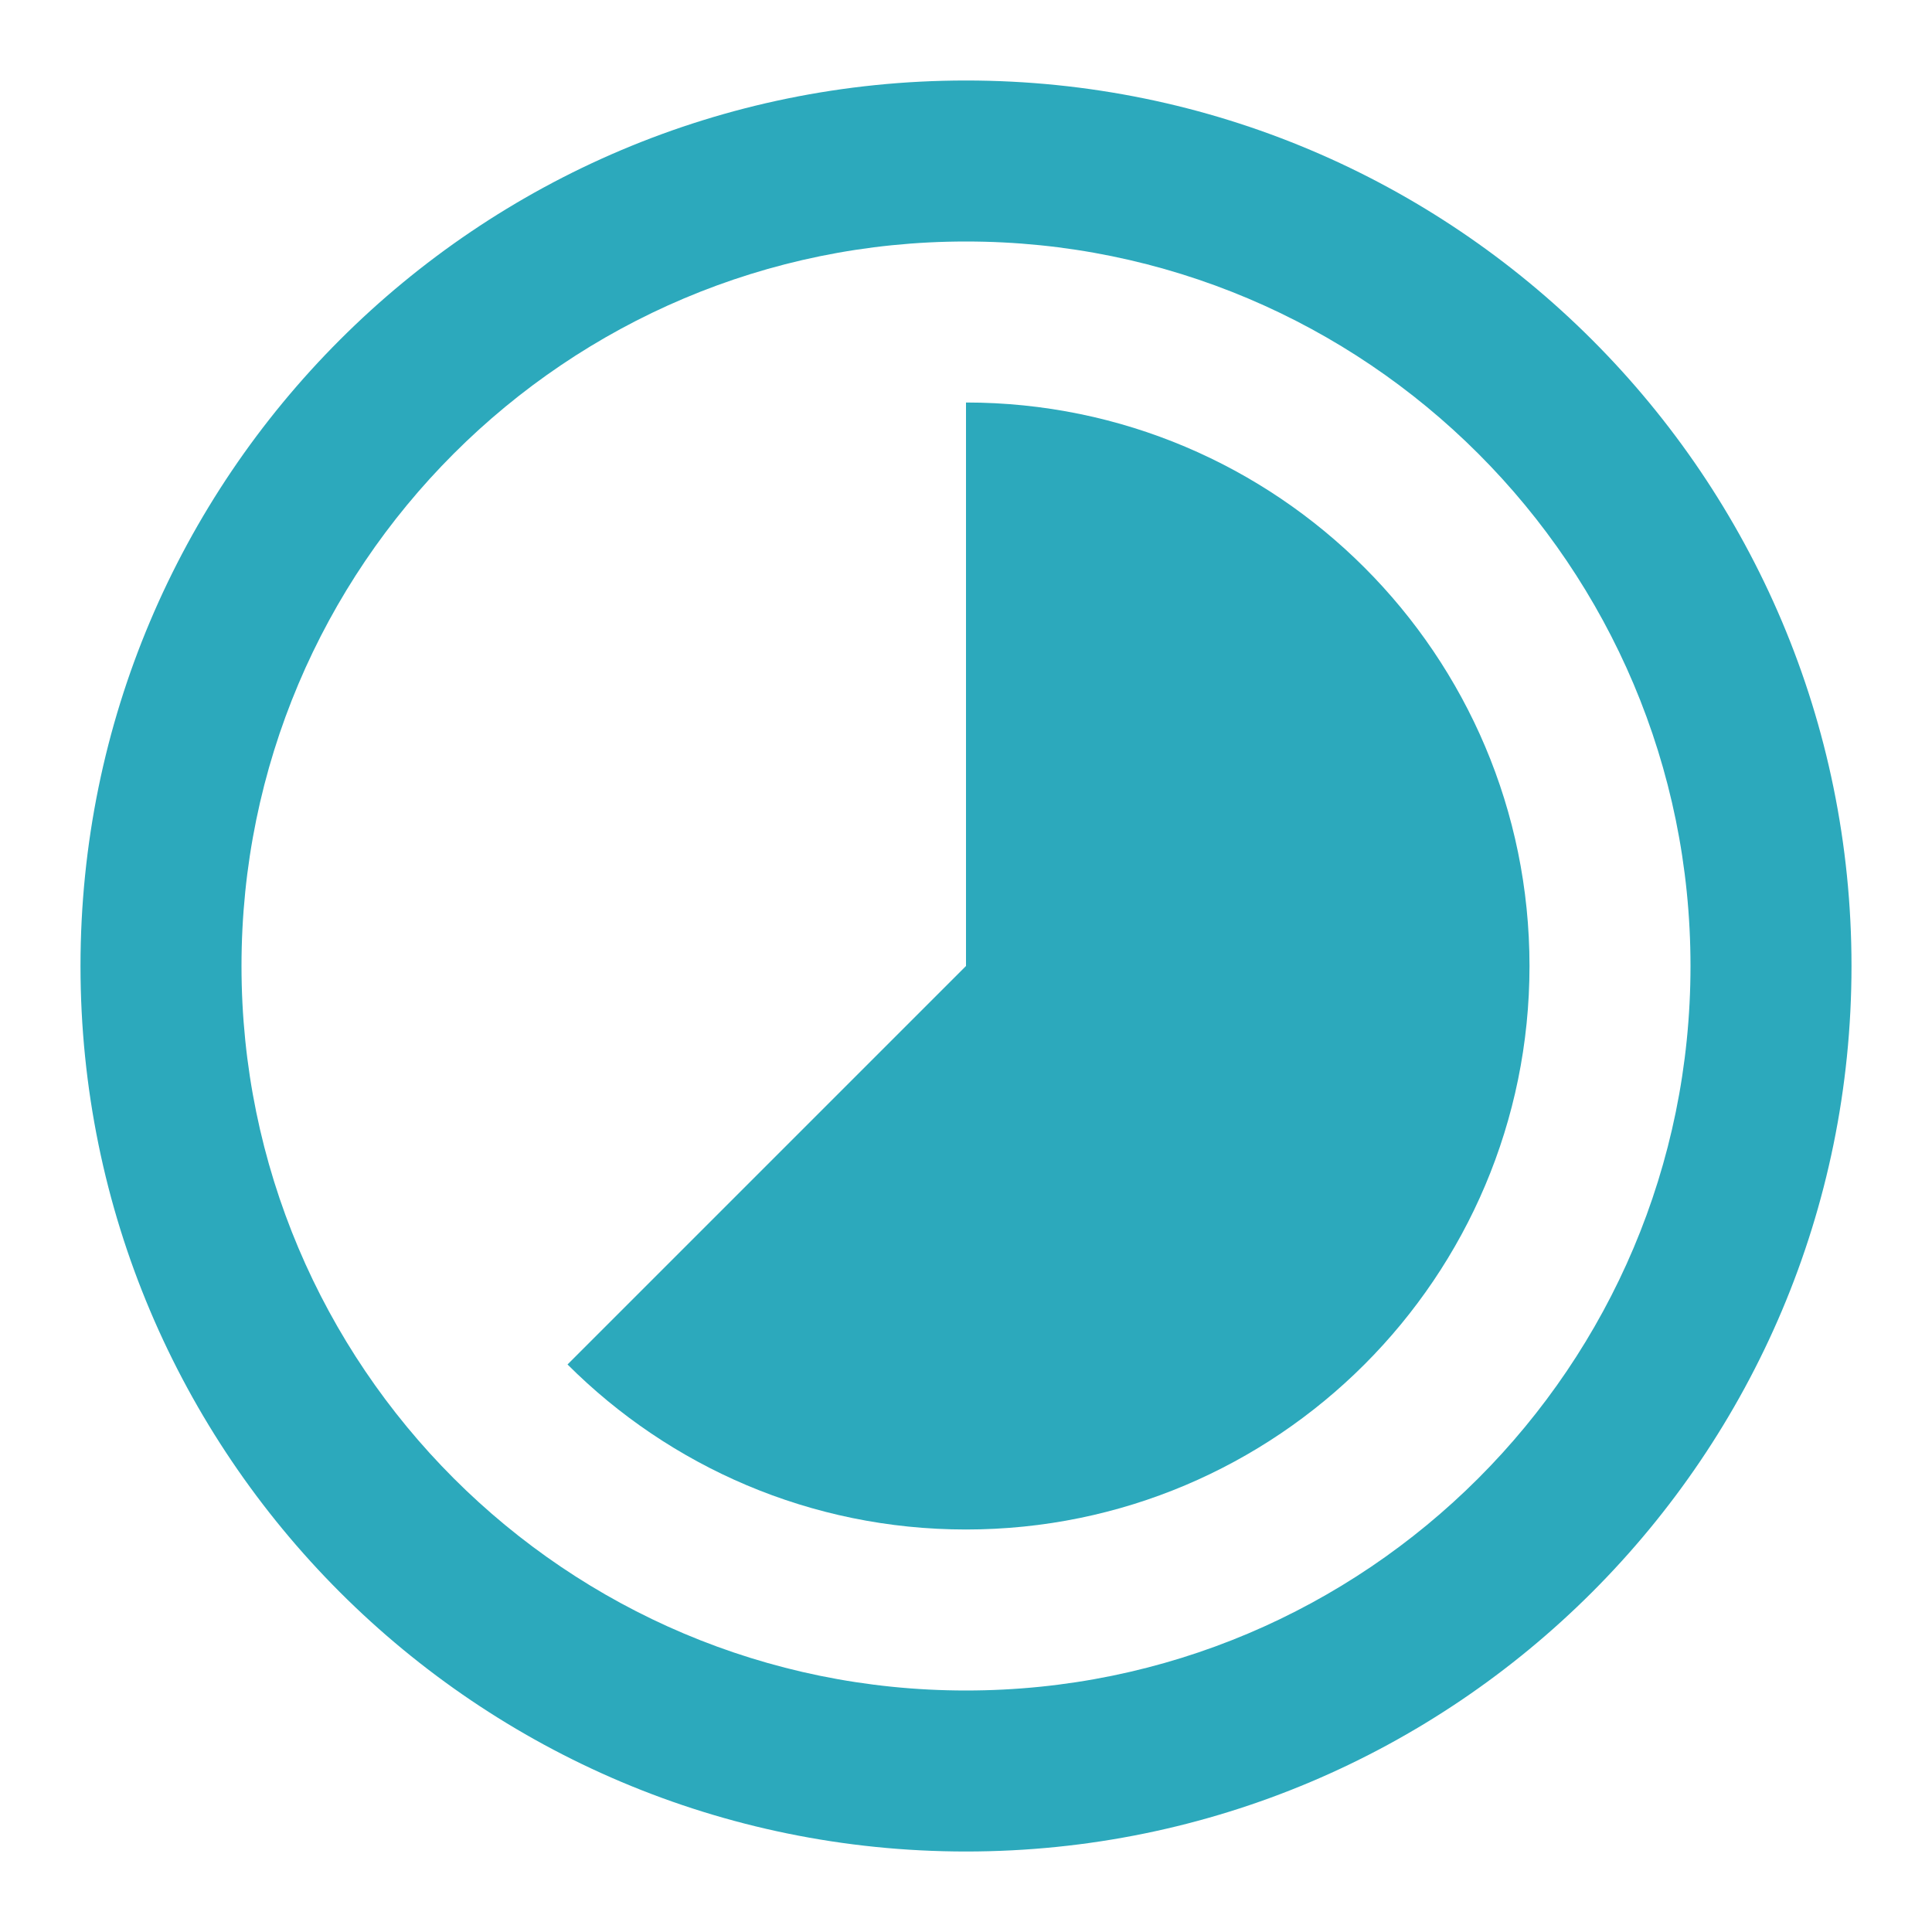
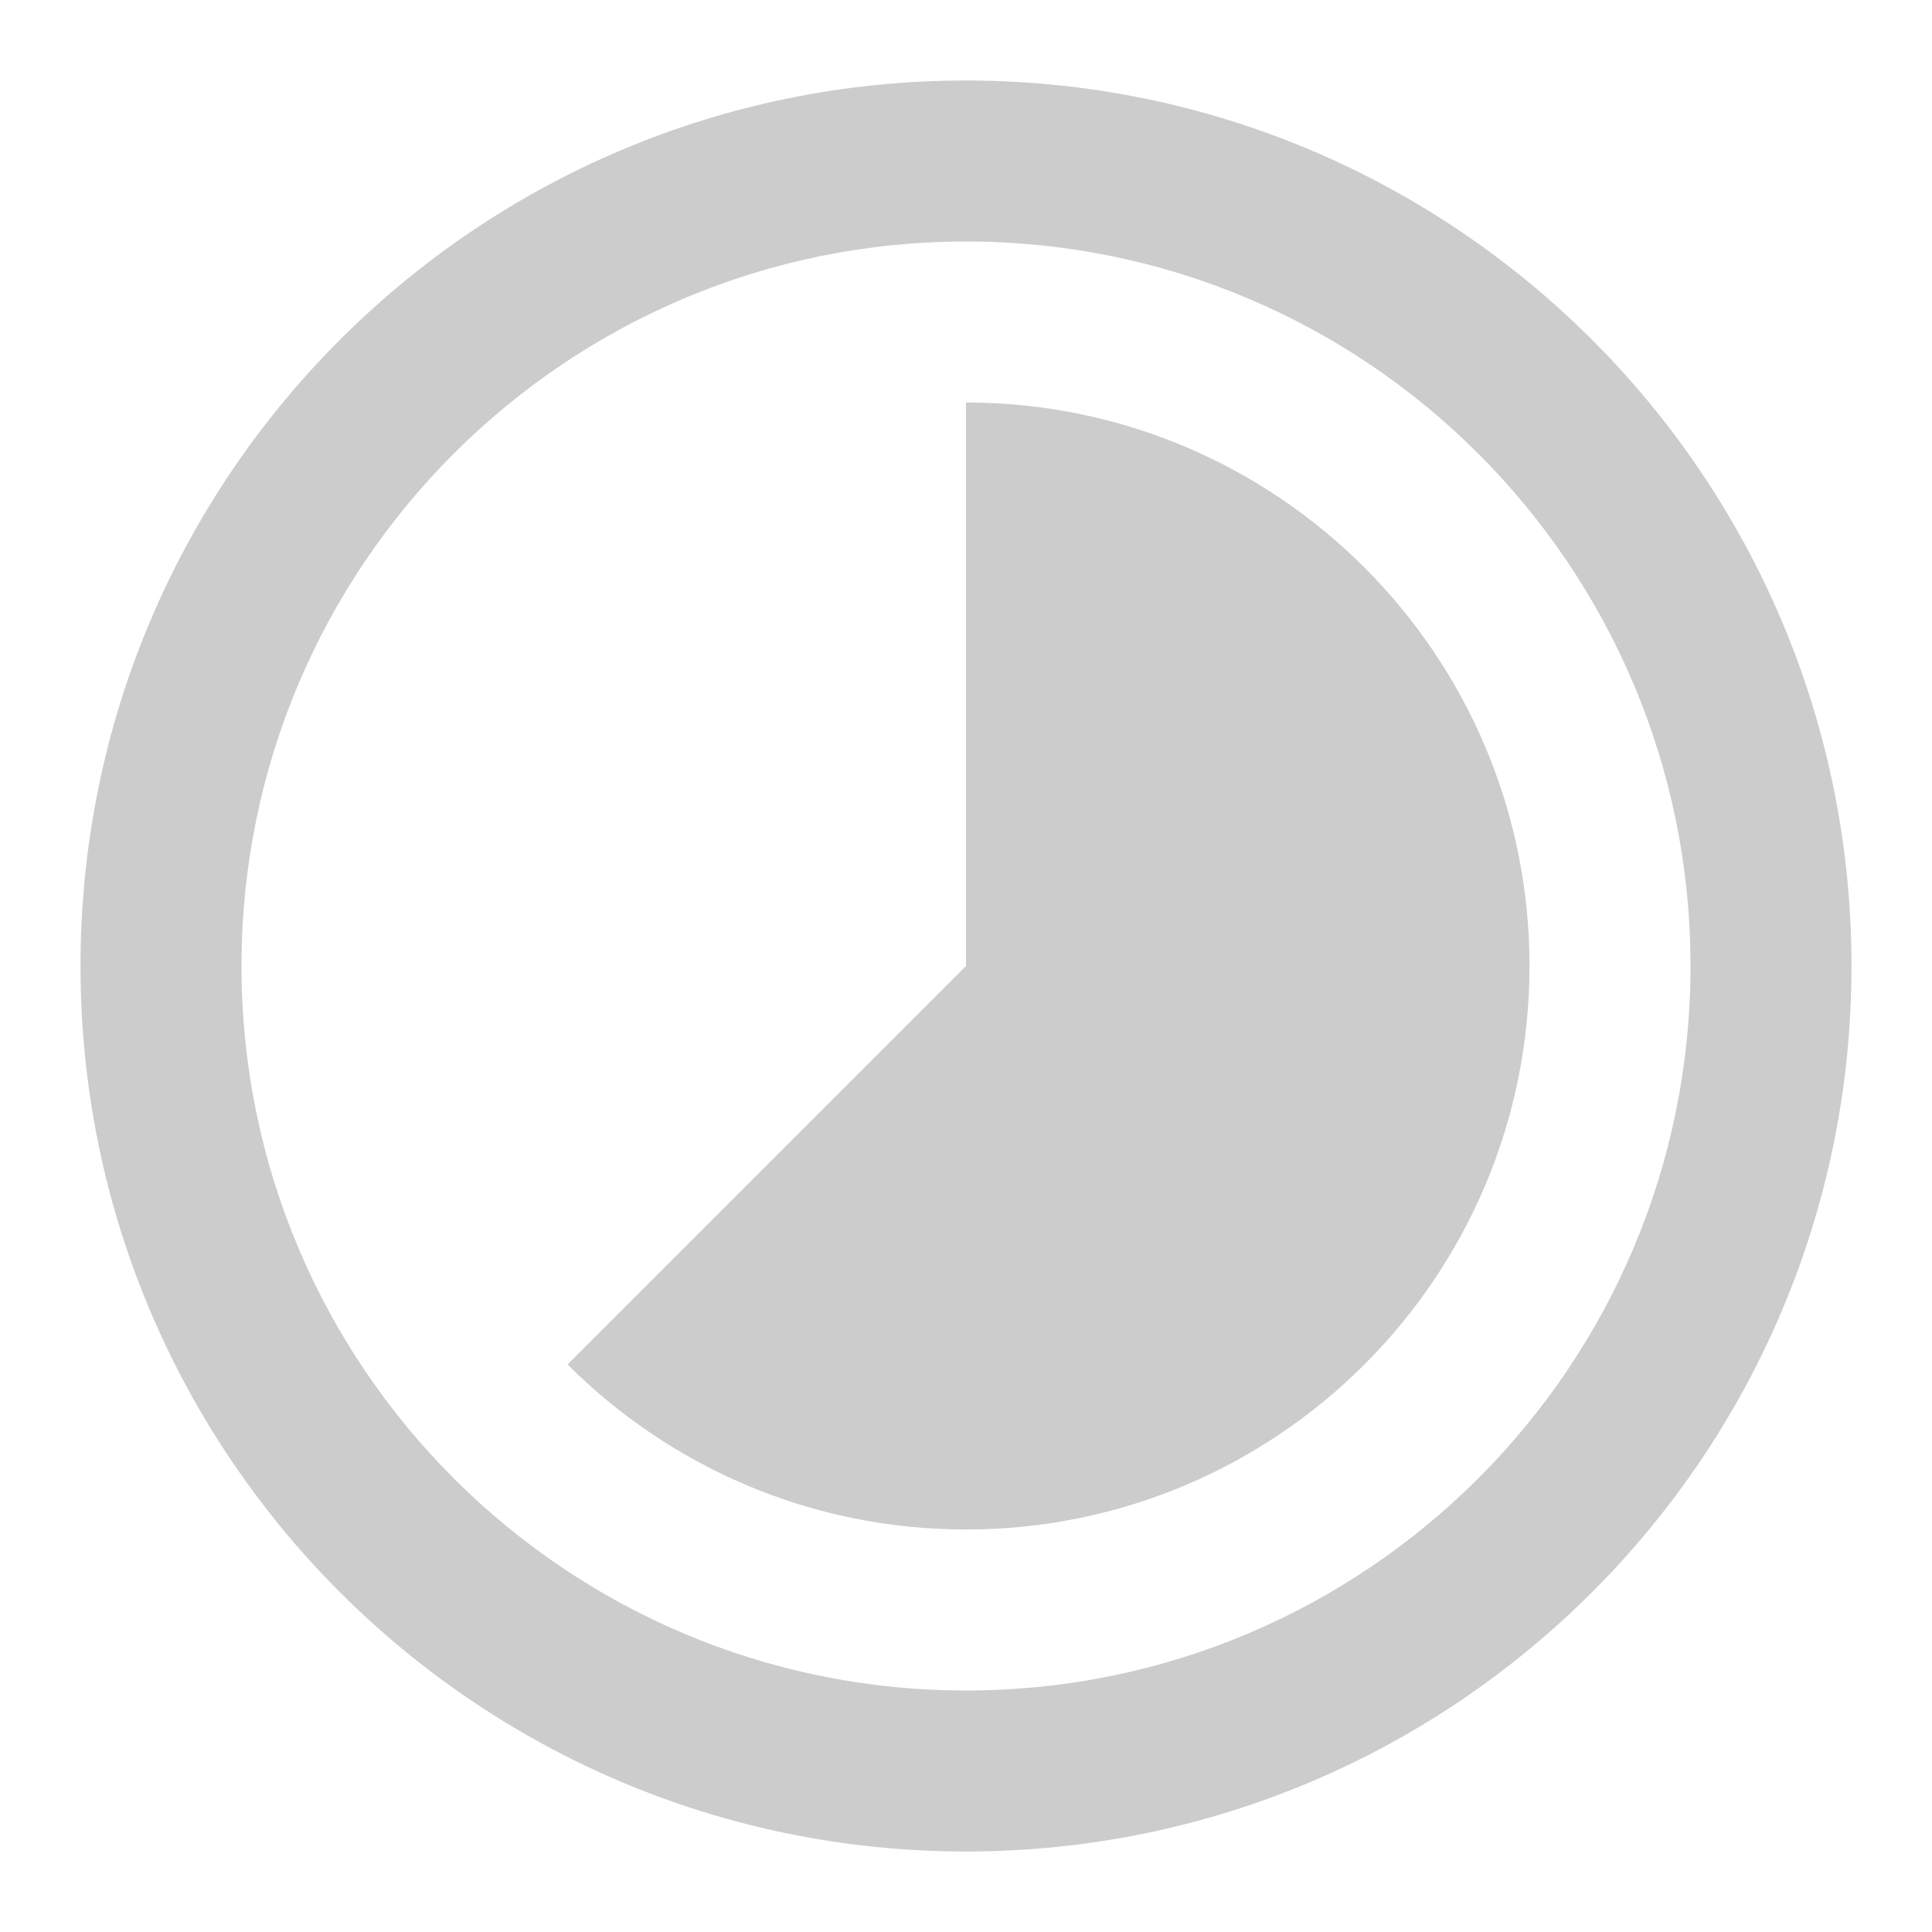
- <svg xmlns="http://www.w3.org/2000/svg" class="w-8 h-8 xl:w-5 xl:h-5" viewBox="0 0 24 24" fill="#2ca9bc">
+ <svg xmlns="http://www.w3.org/2000/svg" class="w-8 h-8 xl:w-5 xl:h-5" viewBox="0 0 24 24" fill="#cccccc">
  <path d="M12 19C10.067 19 8.317 18.216 7.05 16.95L12 12V5C15.866 5 19 8.134 19 12C19 15.866 15.866 19 12 19Z" />
  <path fill-rule="evenodd" clip-rule="evenodd" d="M23 12C23 18.075 18.075 23 12 23C5.925 23 1 18.075 1 12C1 5.925 5.925 1 12 1C18.075 1 23 5.925 23 12ZM21 12C21 16.971 16.971 21 12 21C7.029 21 3 16.971 3 12C3 7.029 7.029 3 12 3C16.971 3 21 7.029 21 12Z" />
</svg>
